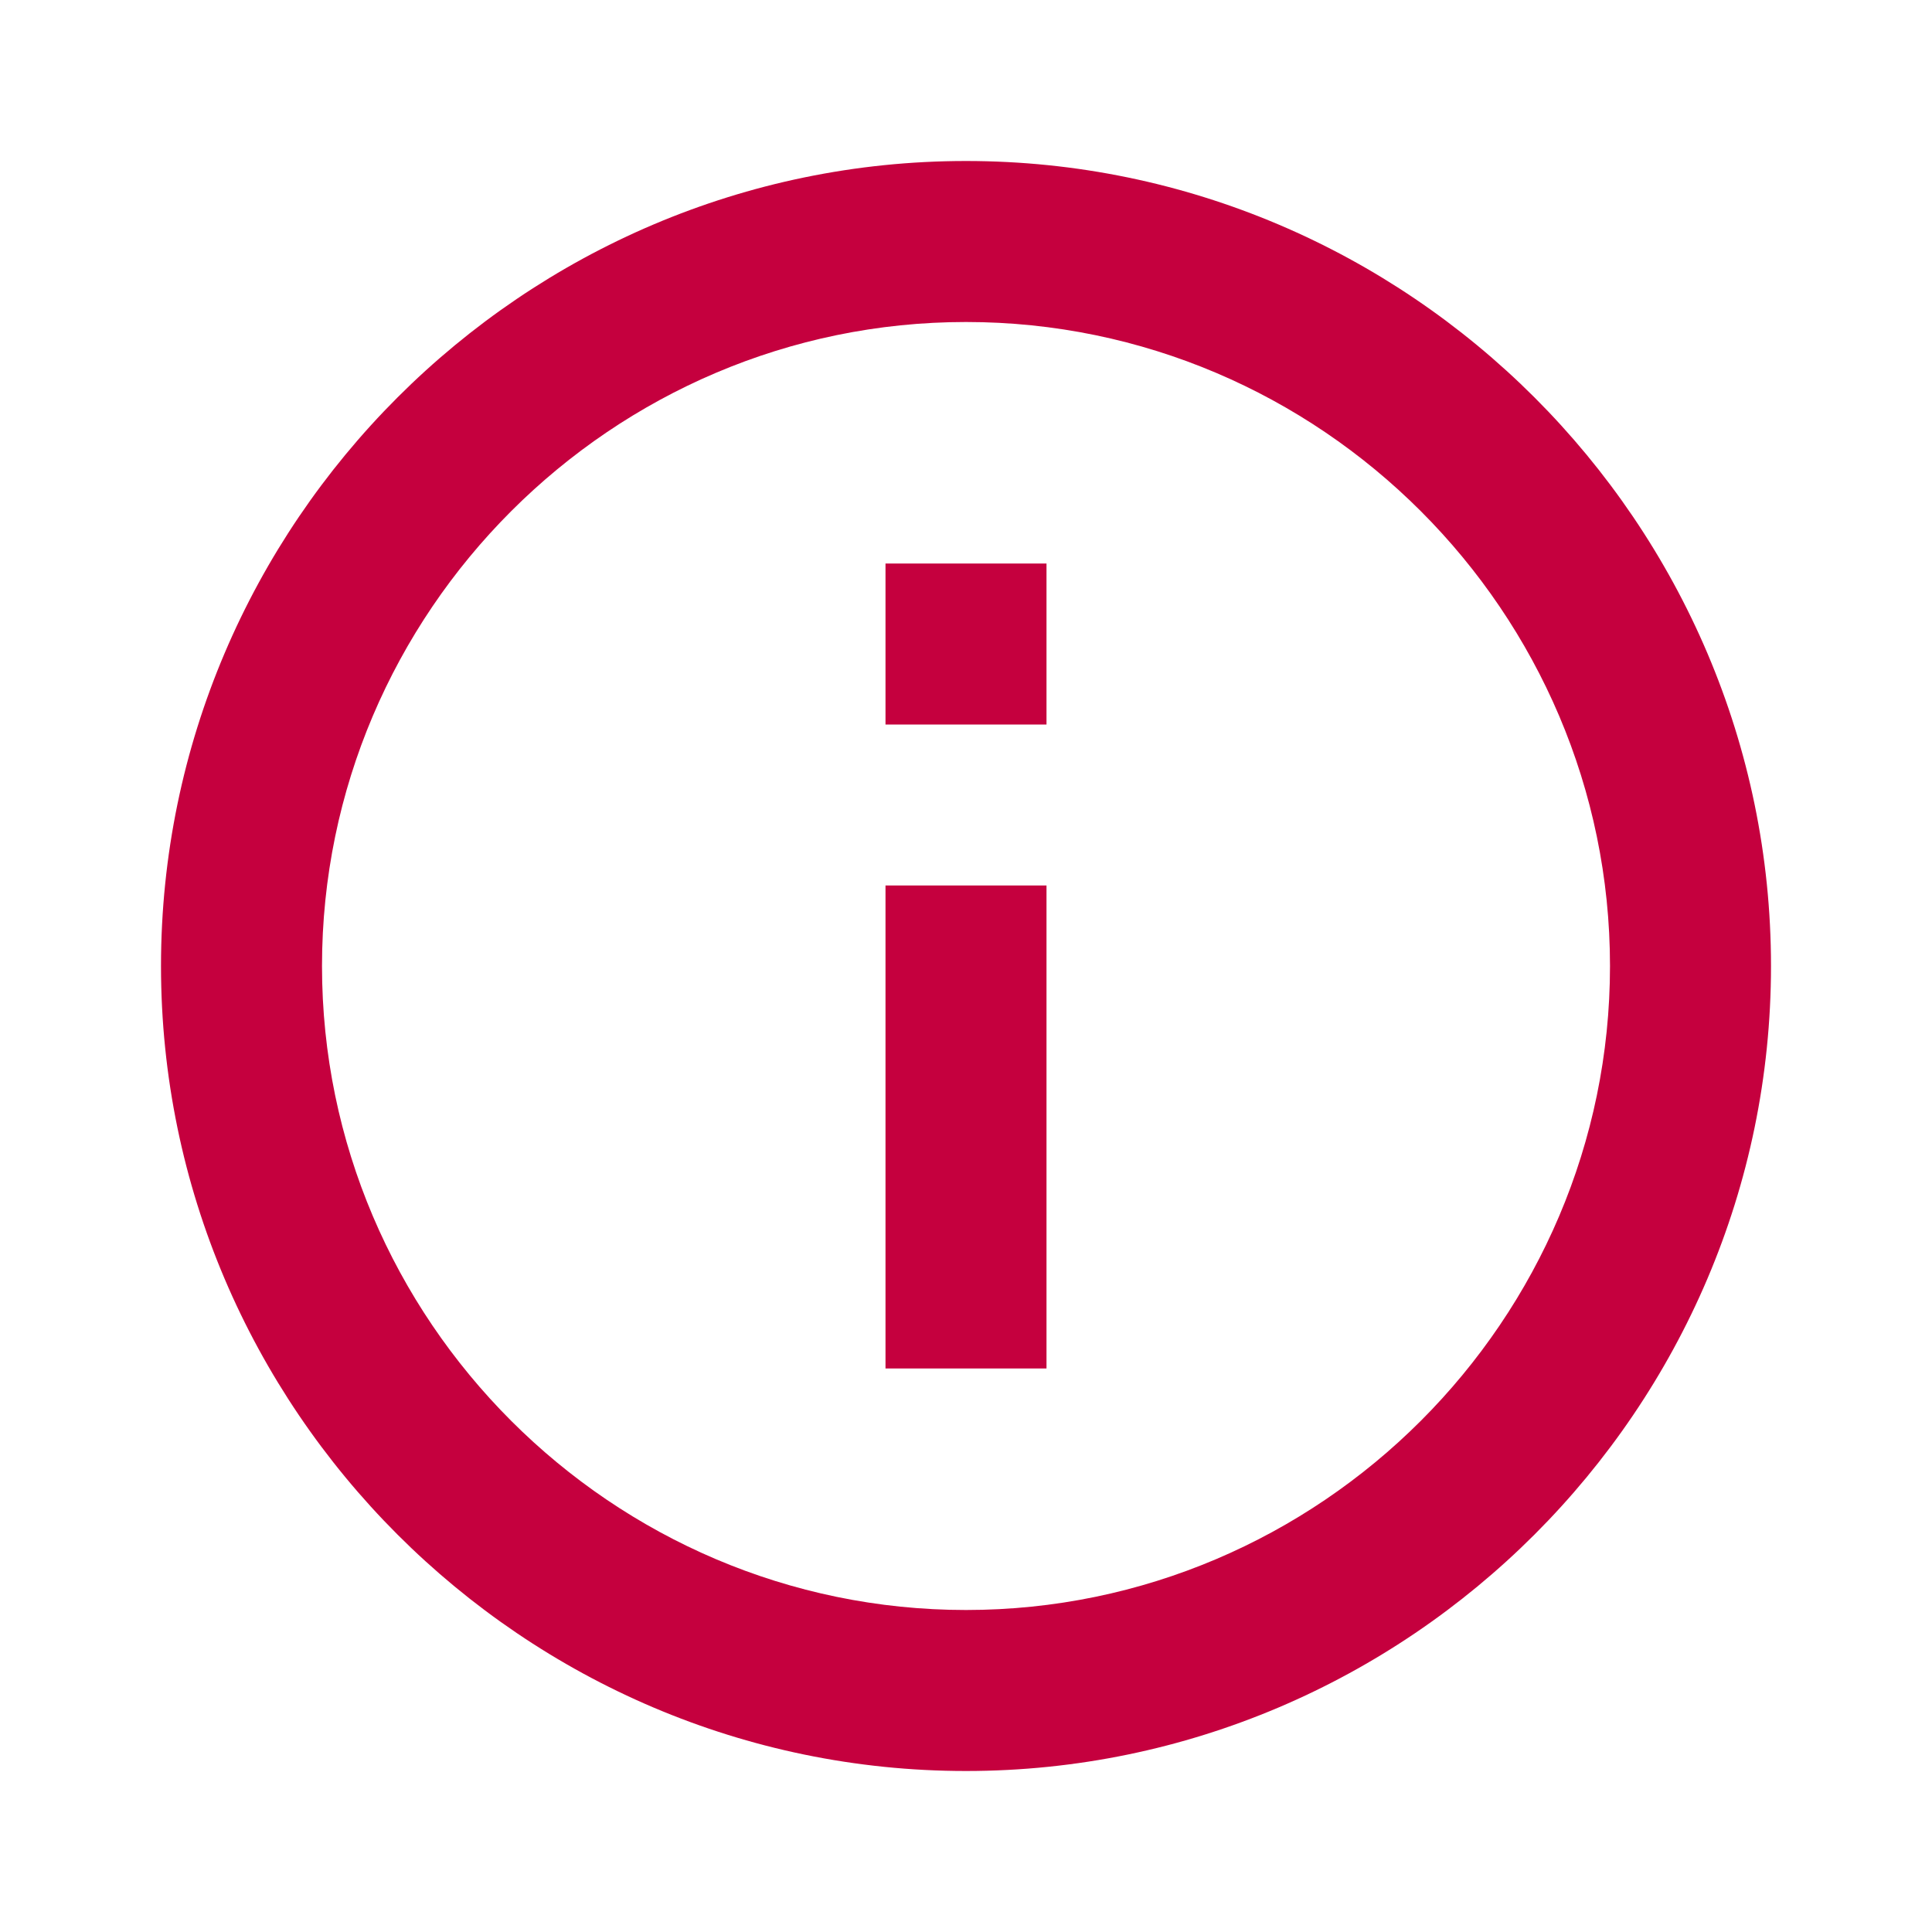
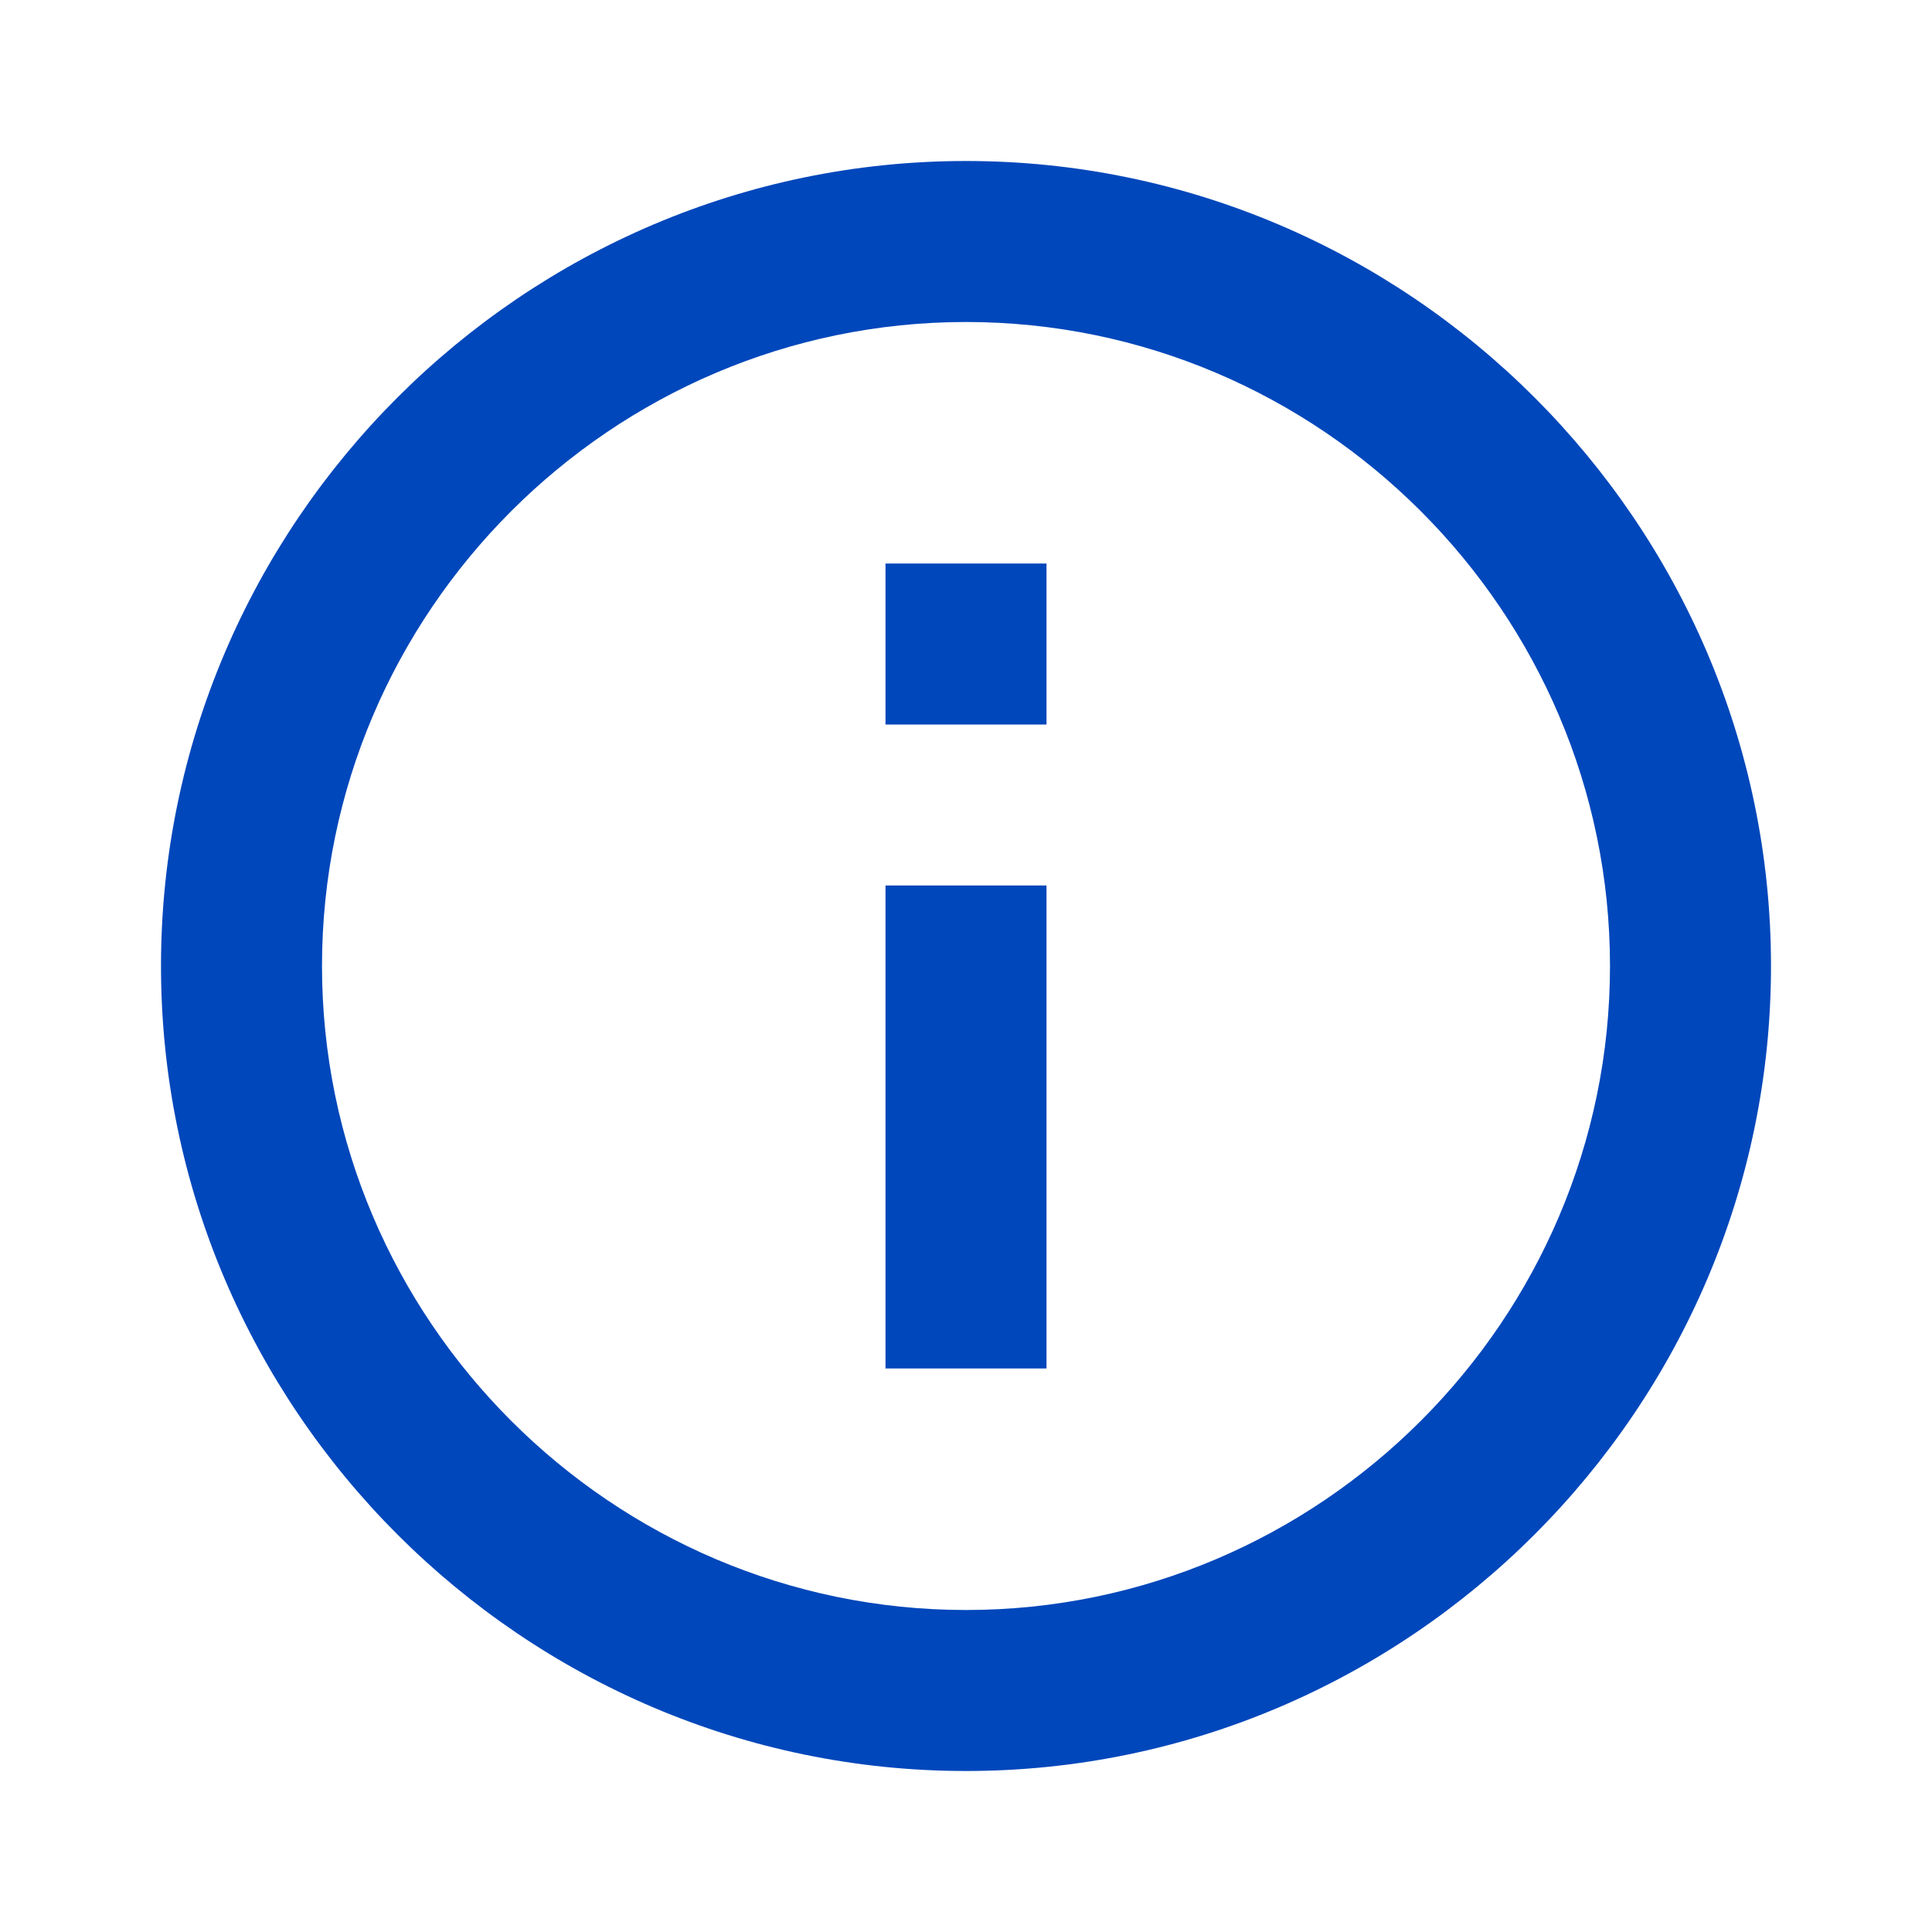
<svg xmlns="http://www.w3.org/2000/svg" id="Capa_1" viewBox="-285 408.9 24 24">
-   <style>.st0{fill:#C5003E;}</style>
+   <style>.st0{fill:#0047BB;}</style>
  <path class="st0" d="M-274 417.9h2v-2h-2m1 13c-4.4 0-8-3.6-8-8s3.6-8 8-8 8 3.6 8 8-3.6 8-8 8m0-18c-5.5 0-10 4.5-10 10s4.5 10 10 10 10-4.5 10-10-4.5-10-10-10m-1 15h2v-6h-2v6z" />
</svg>
